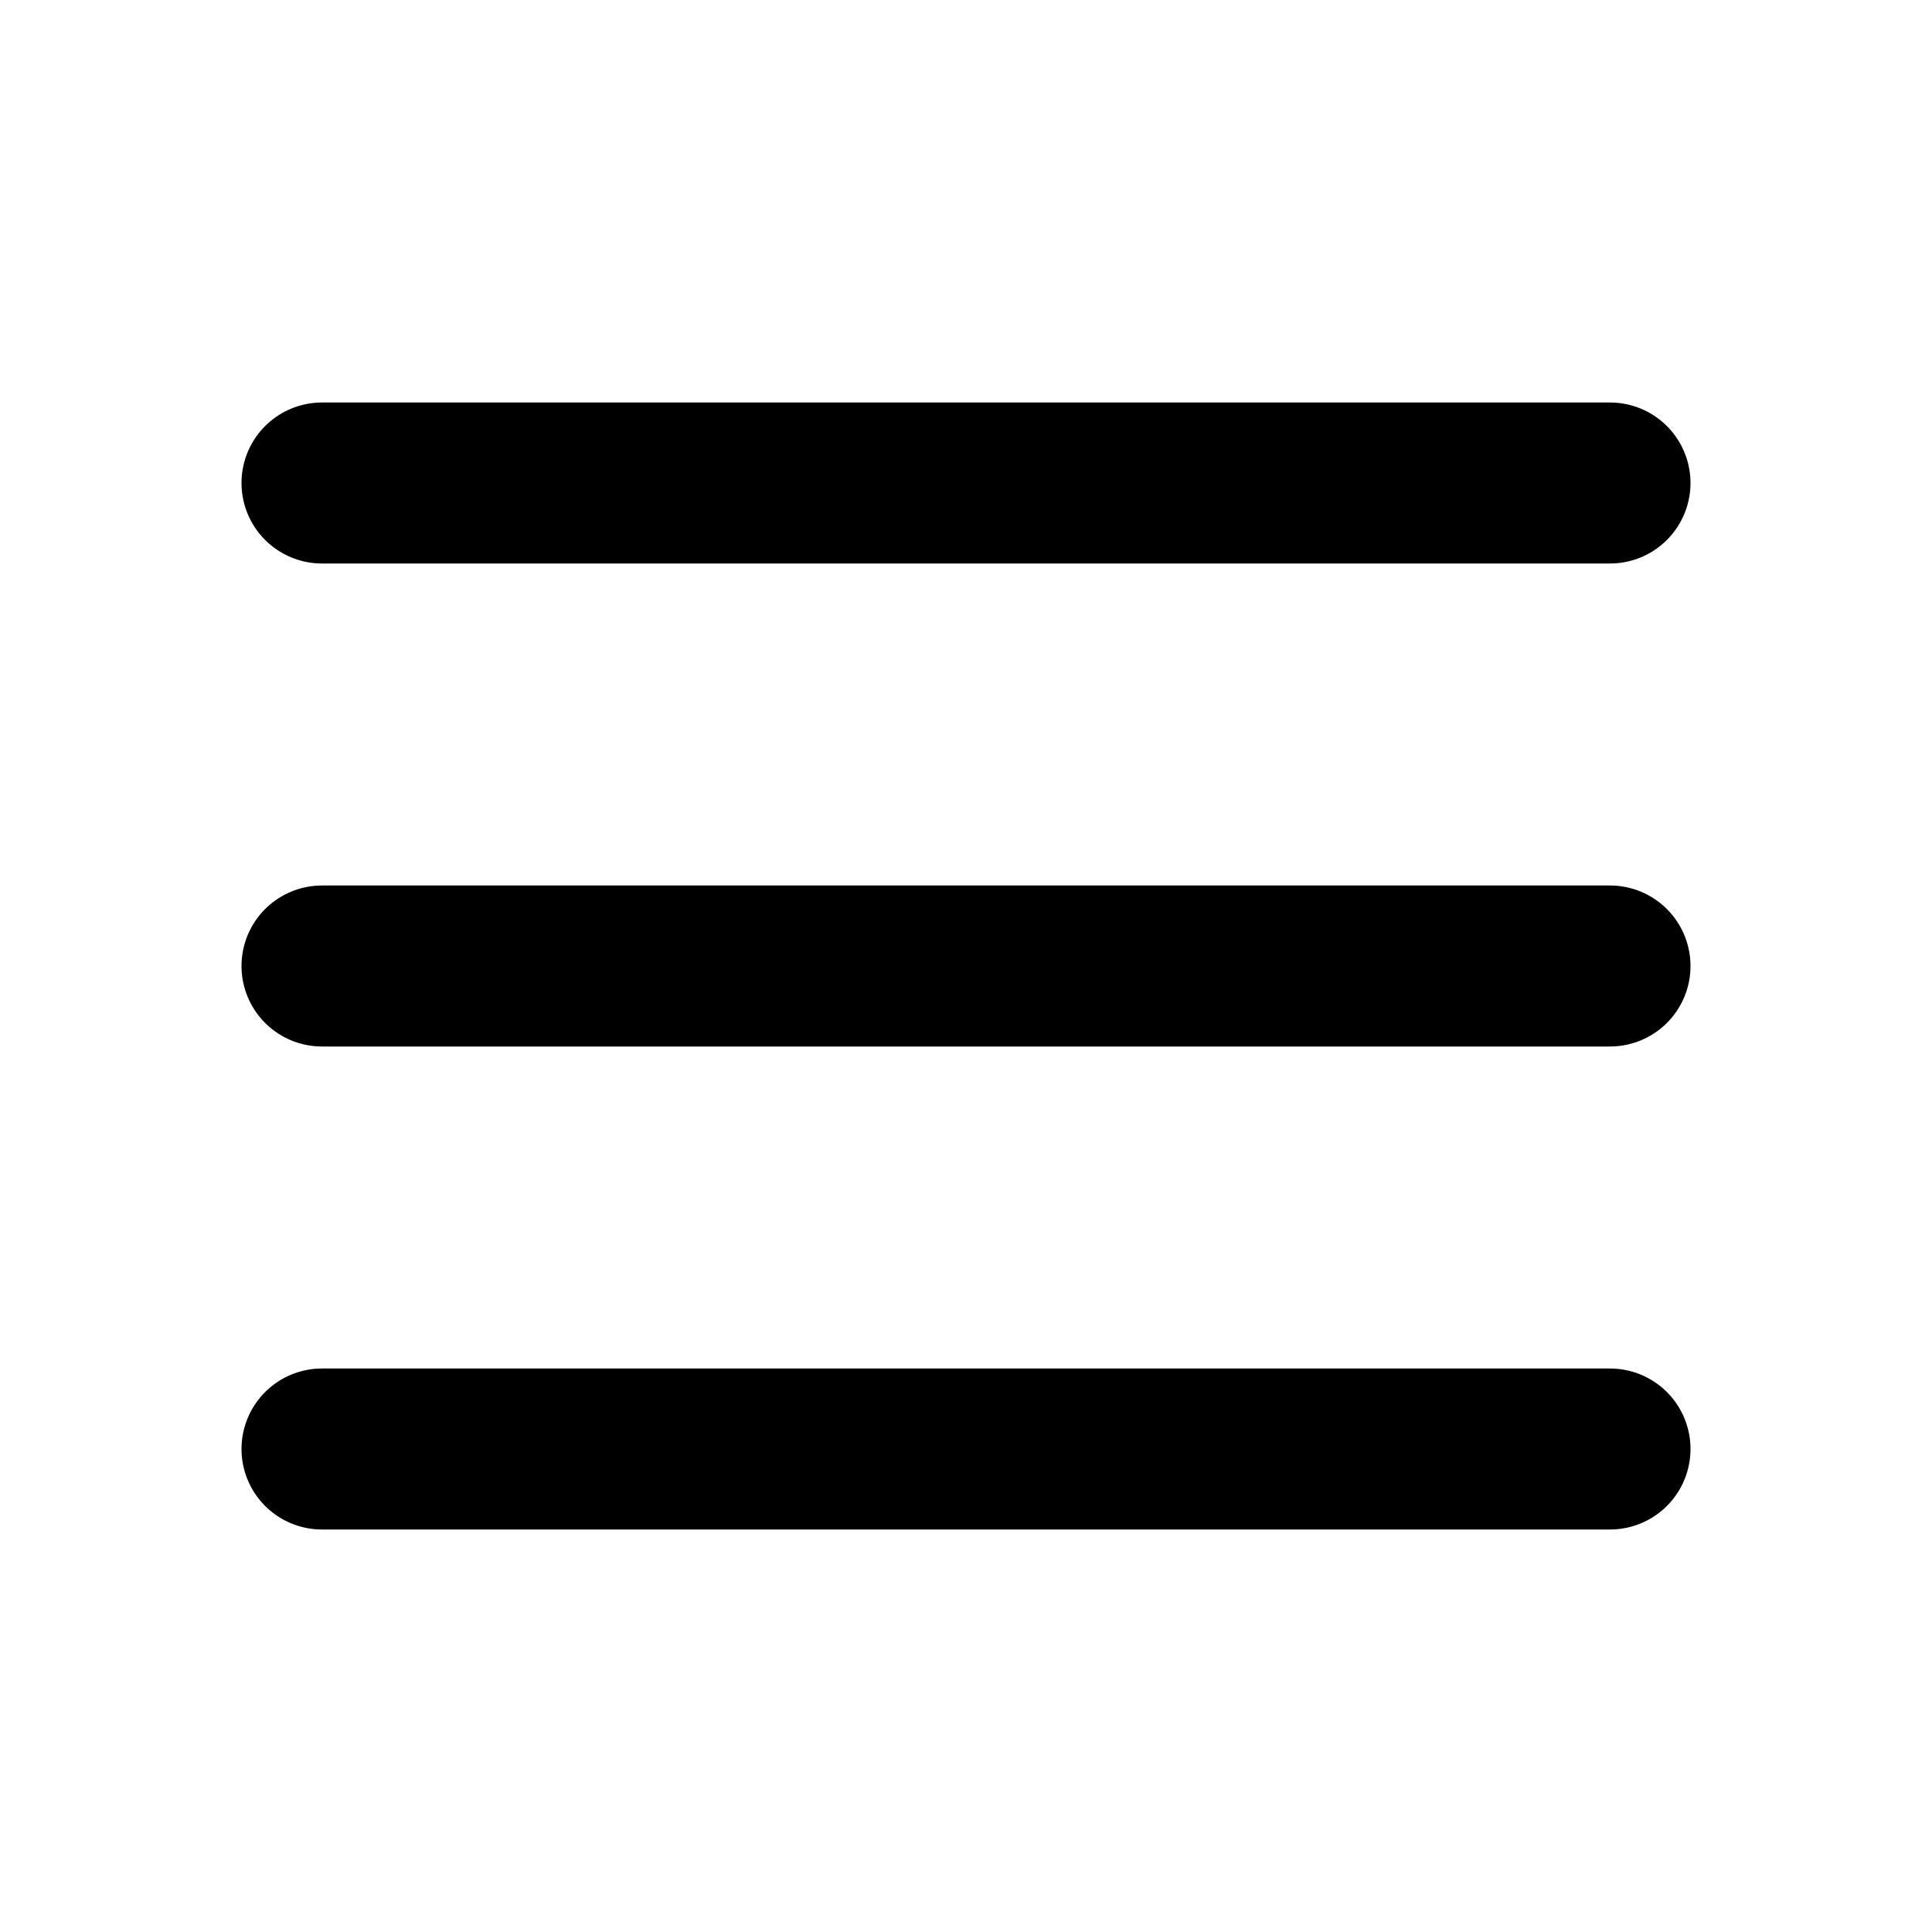
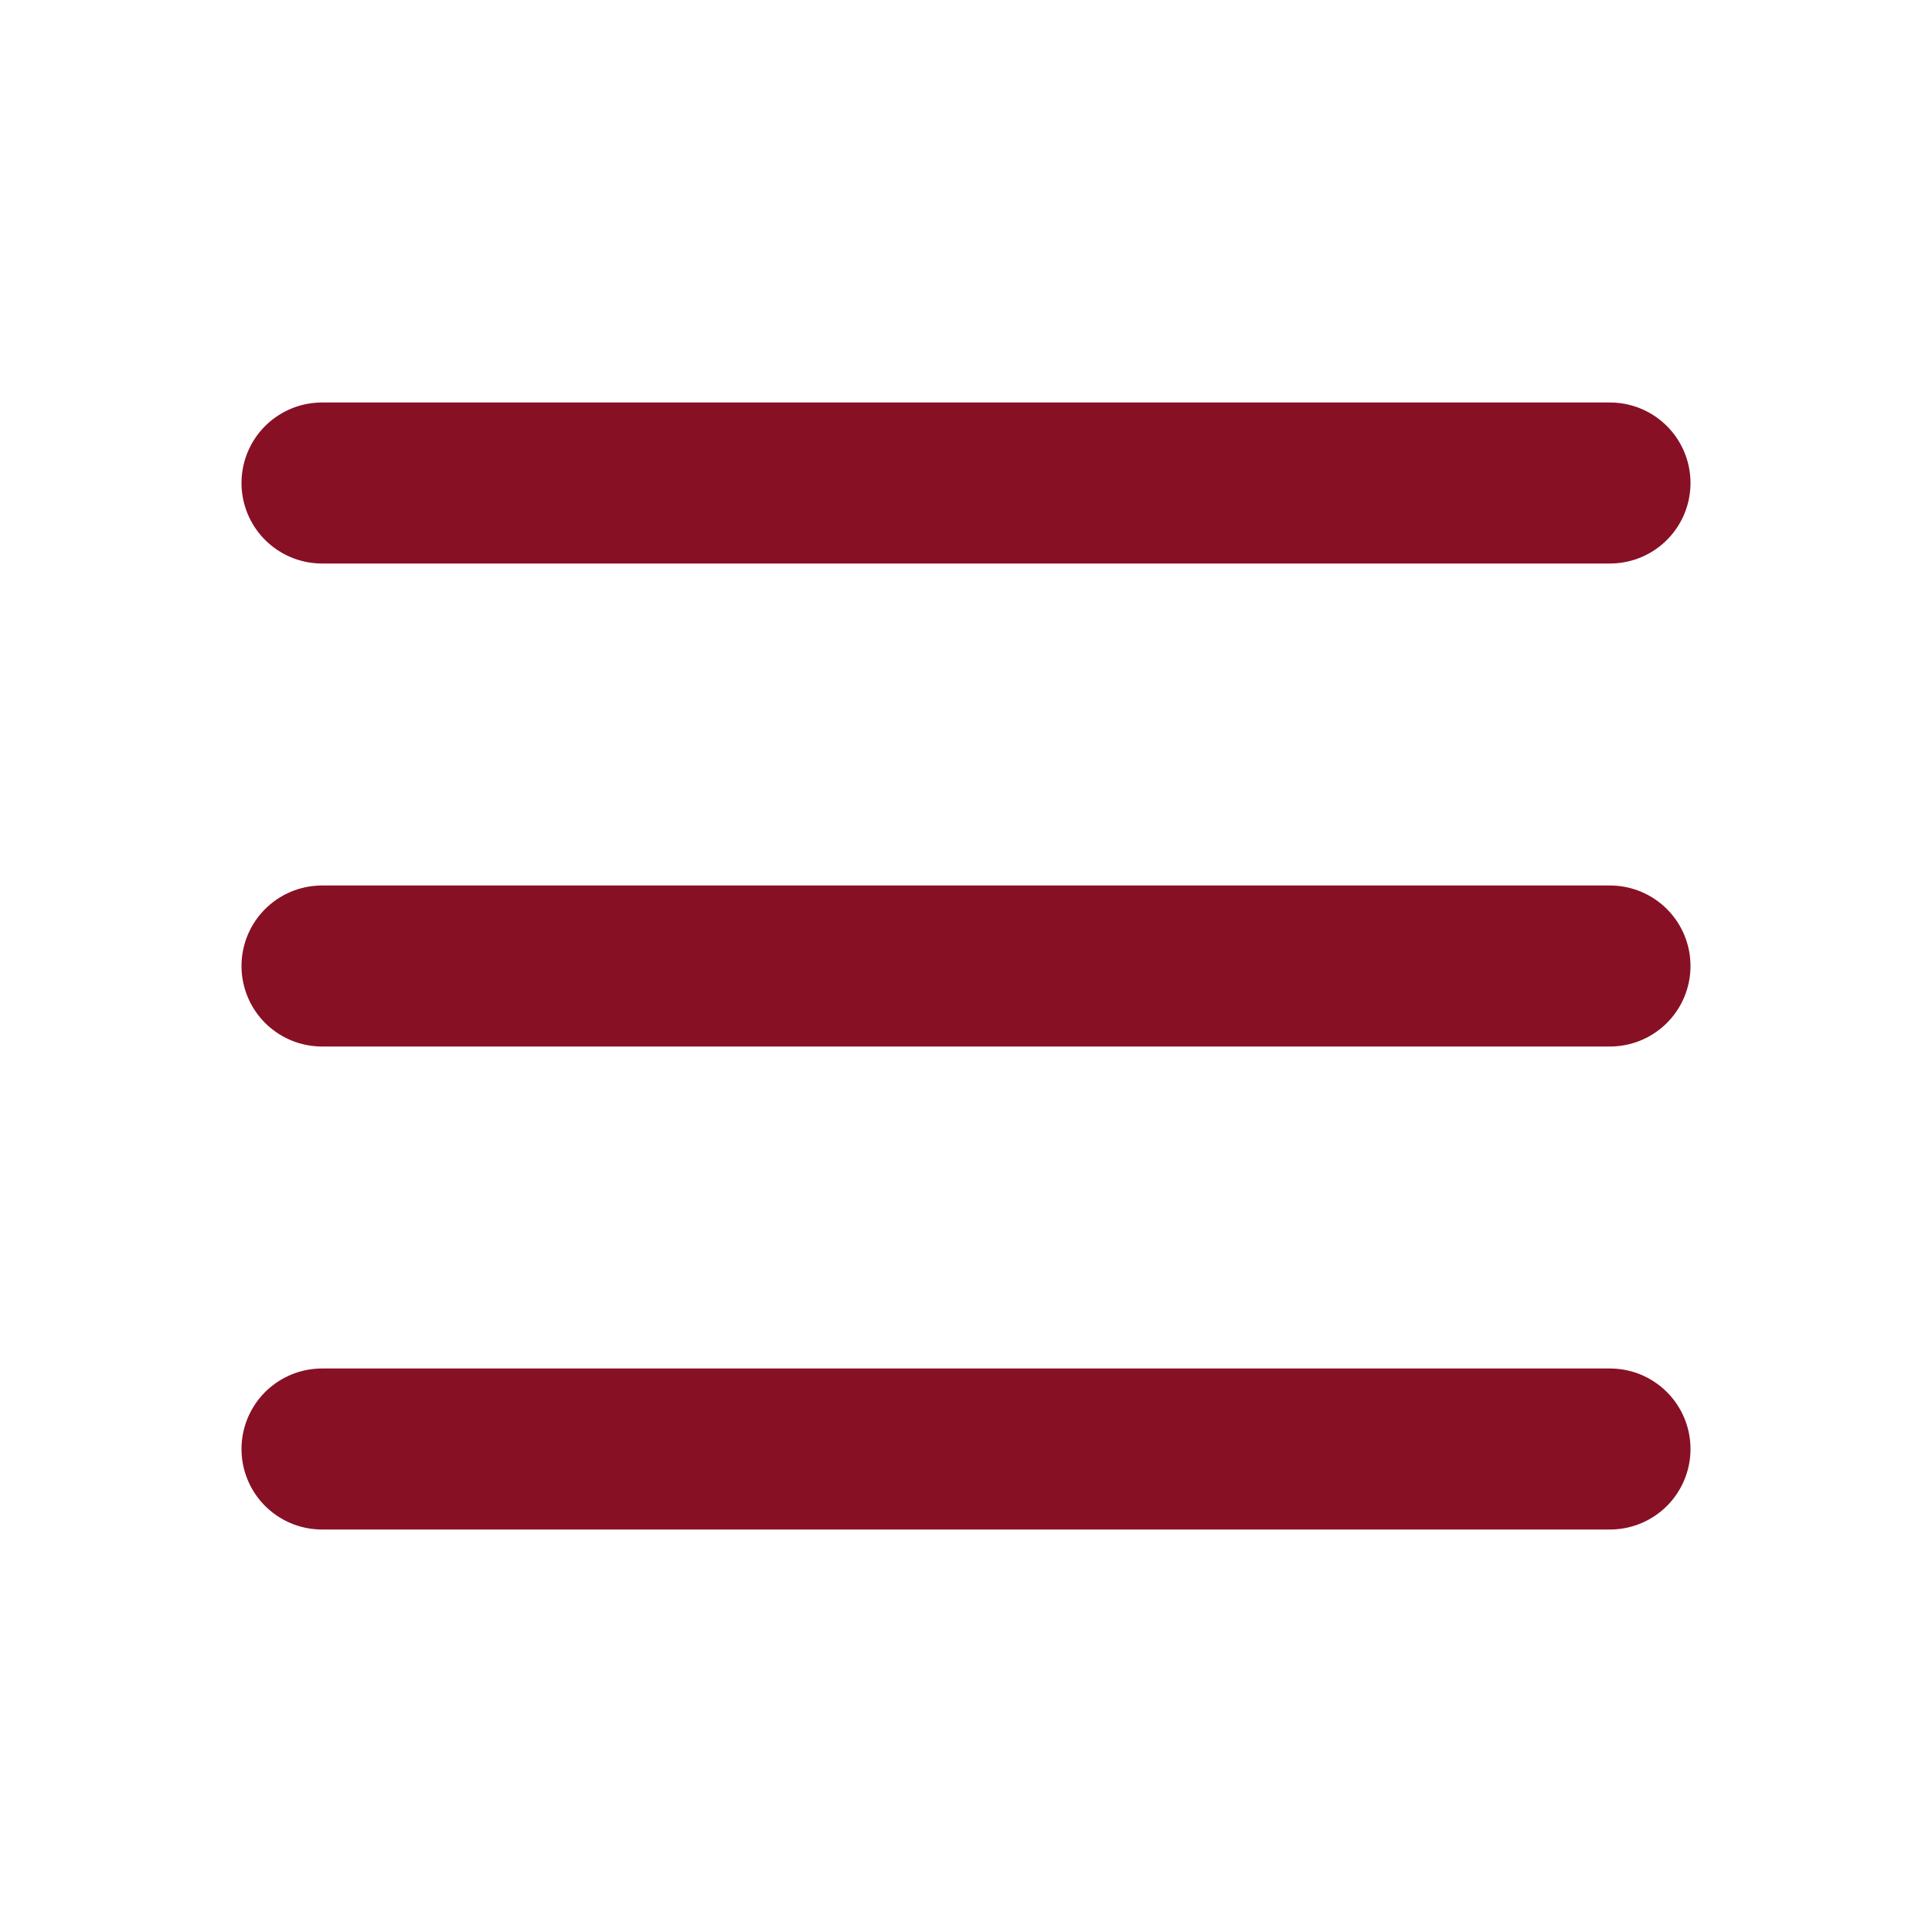
- <svg xmlns="http://www.w3.org/2000/svg" class="h-8 w-8" fill="none" viewBox="0 0 24 24" stroke="currentColor" aria-hidden="true">
+ <svg xmlns="http://www.w3.org/2000/svg" style="width: 41px; height: 41px;" width="31" height="30" fill="none" viewBox="0 0 24 24" stroke="#881024" aria-hidden="true">
  <path stroke-linecap="round" stroke-linejoin="round" stroke-width="2" d="M4 6h16M4 12h16M4 18h16" />
</svg>
